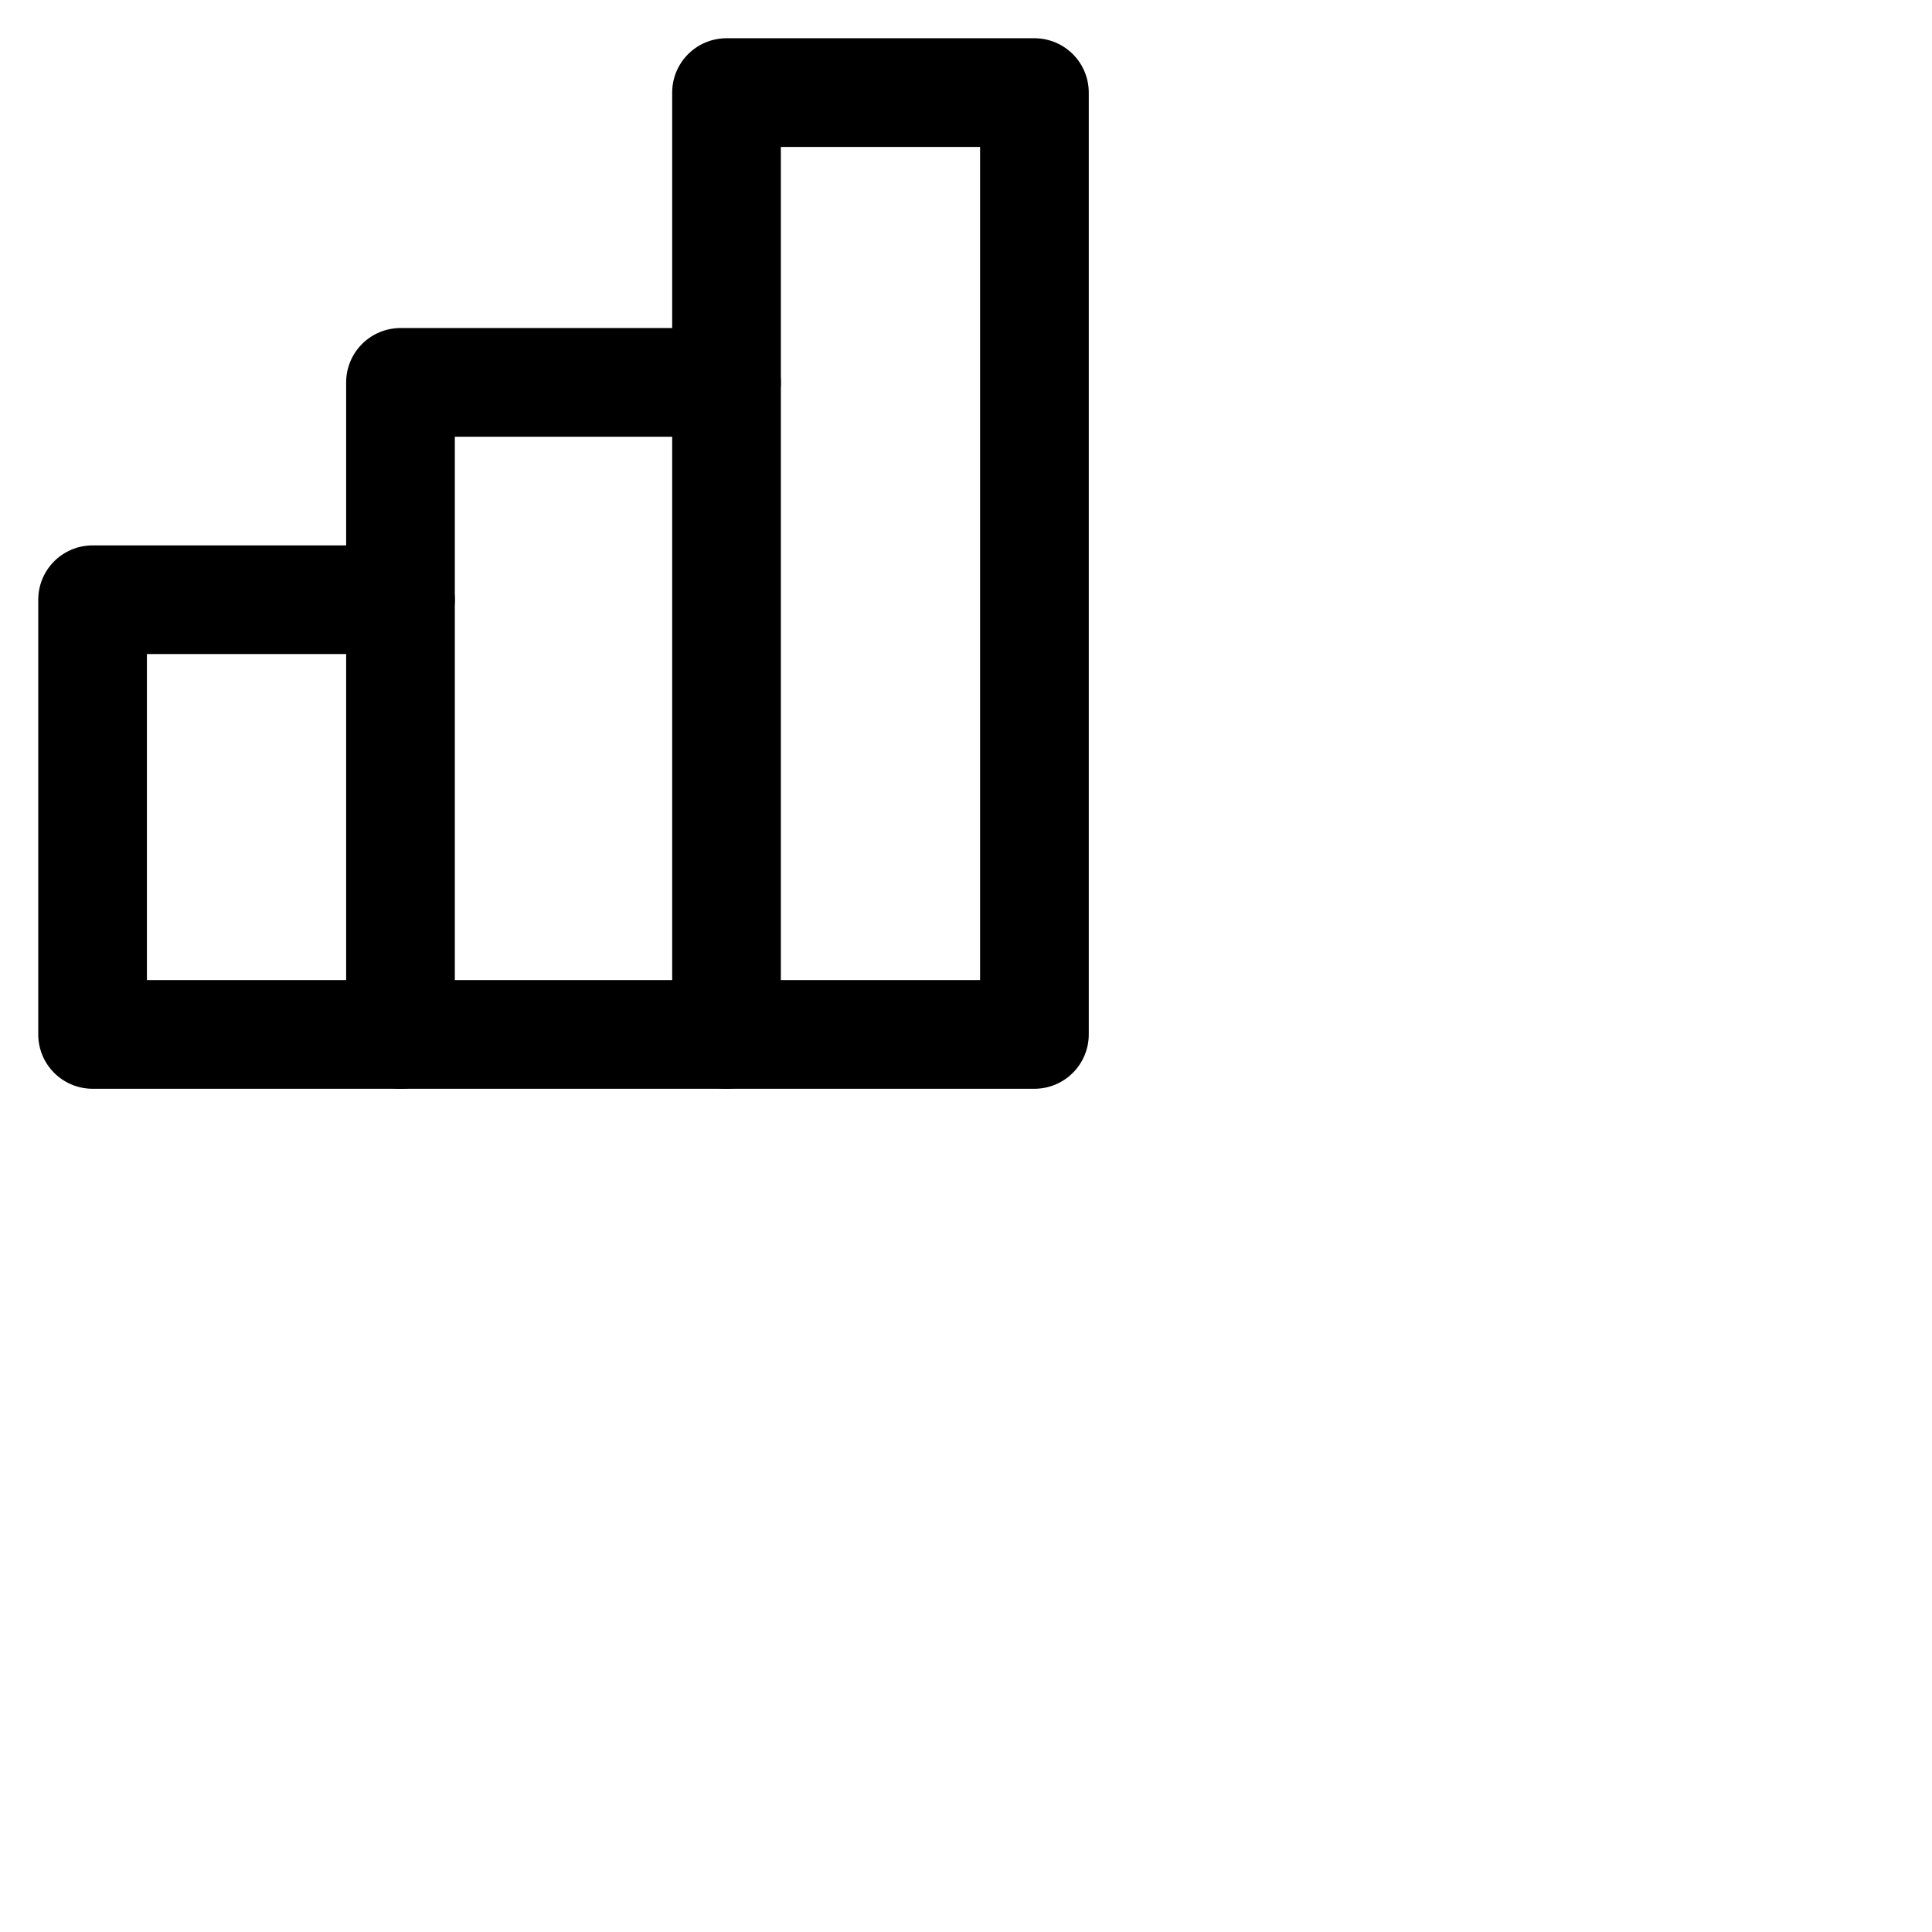
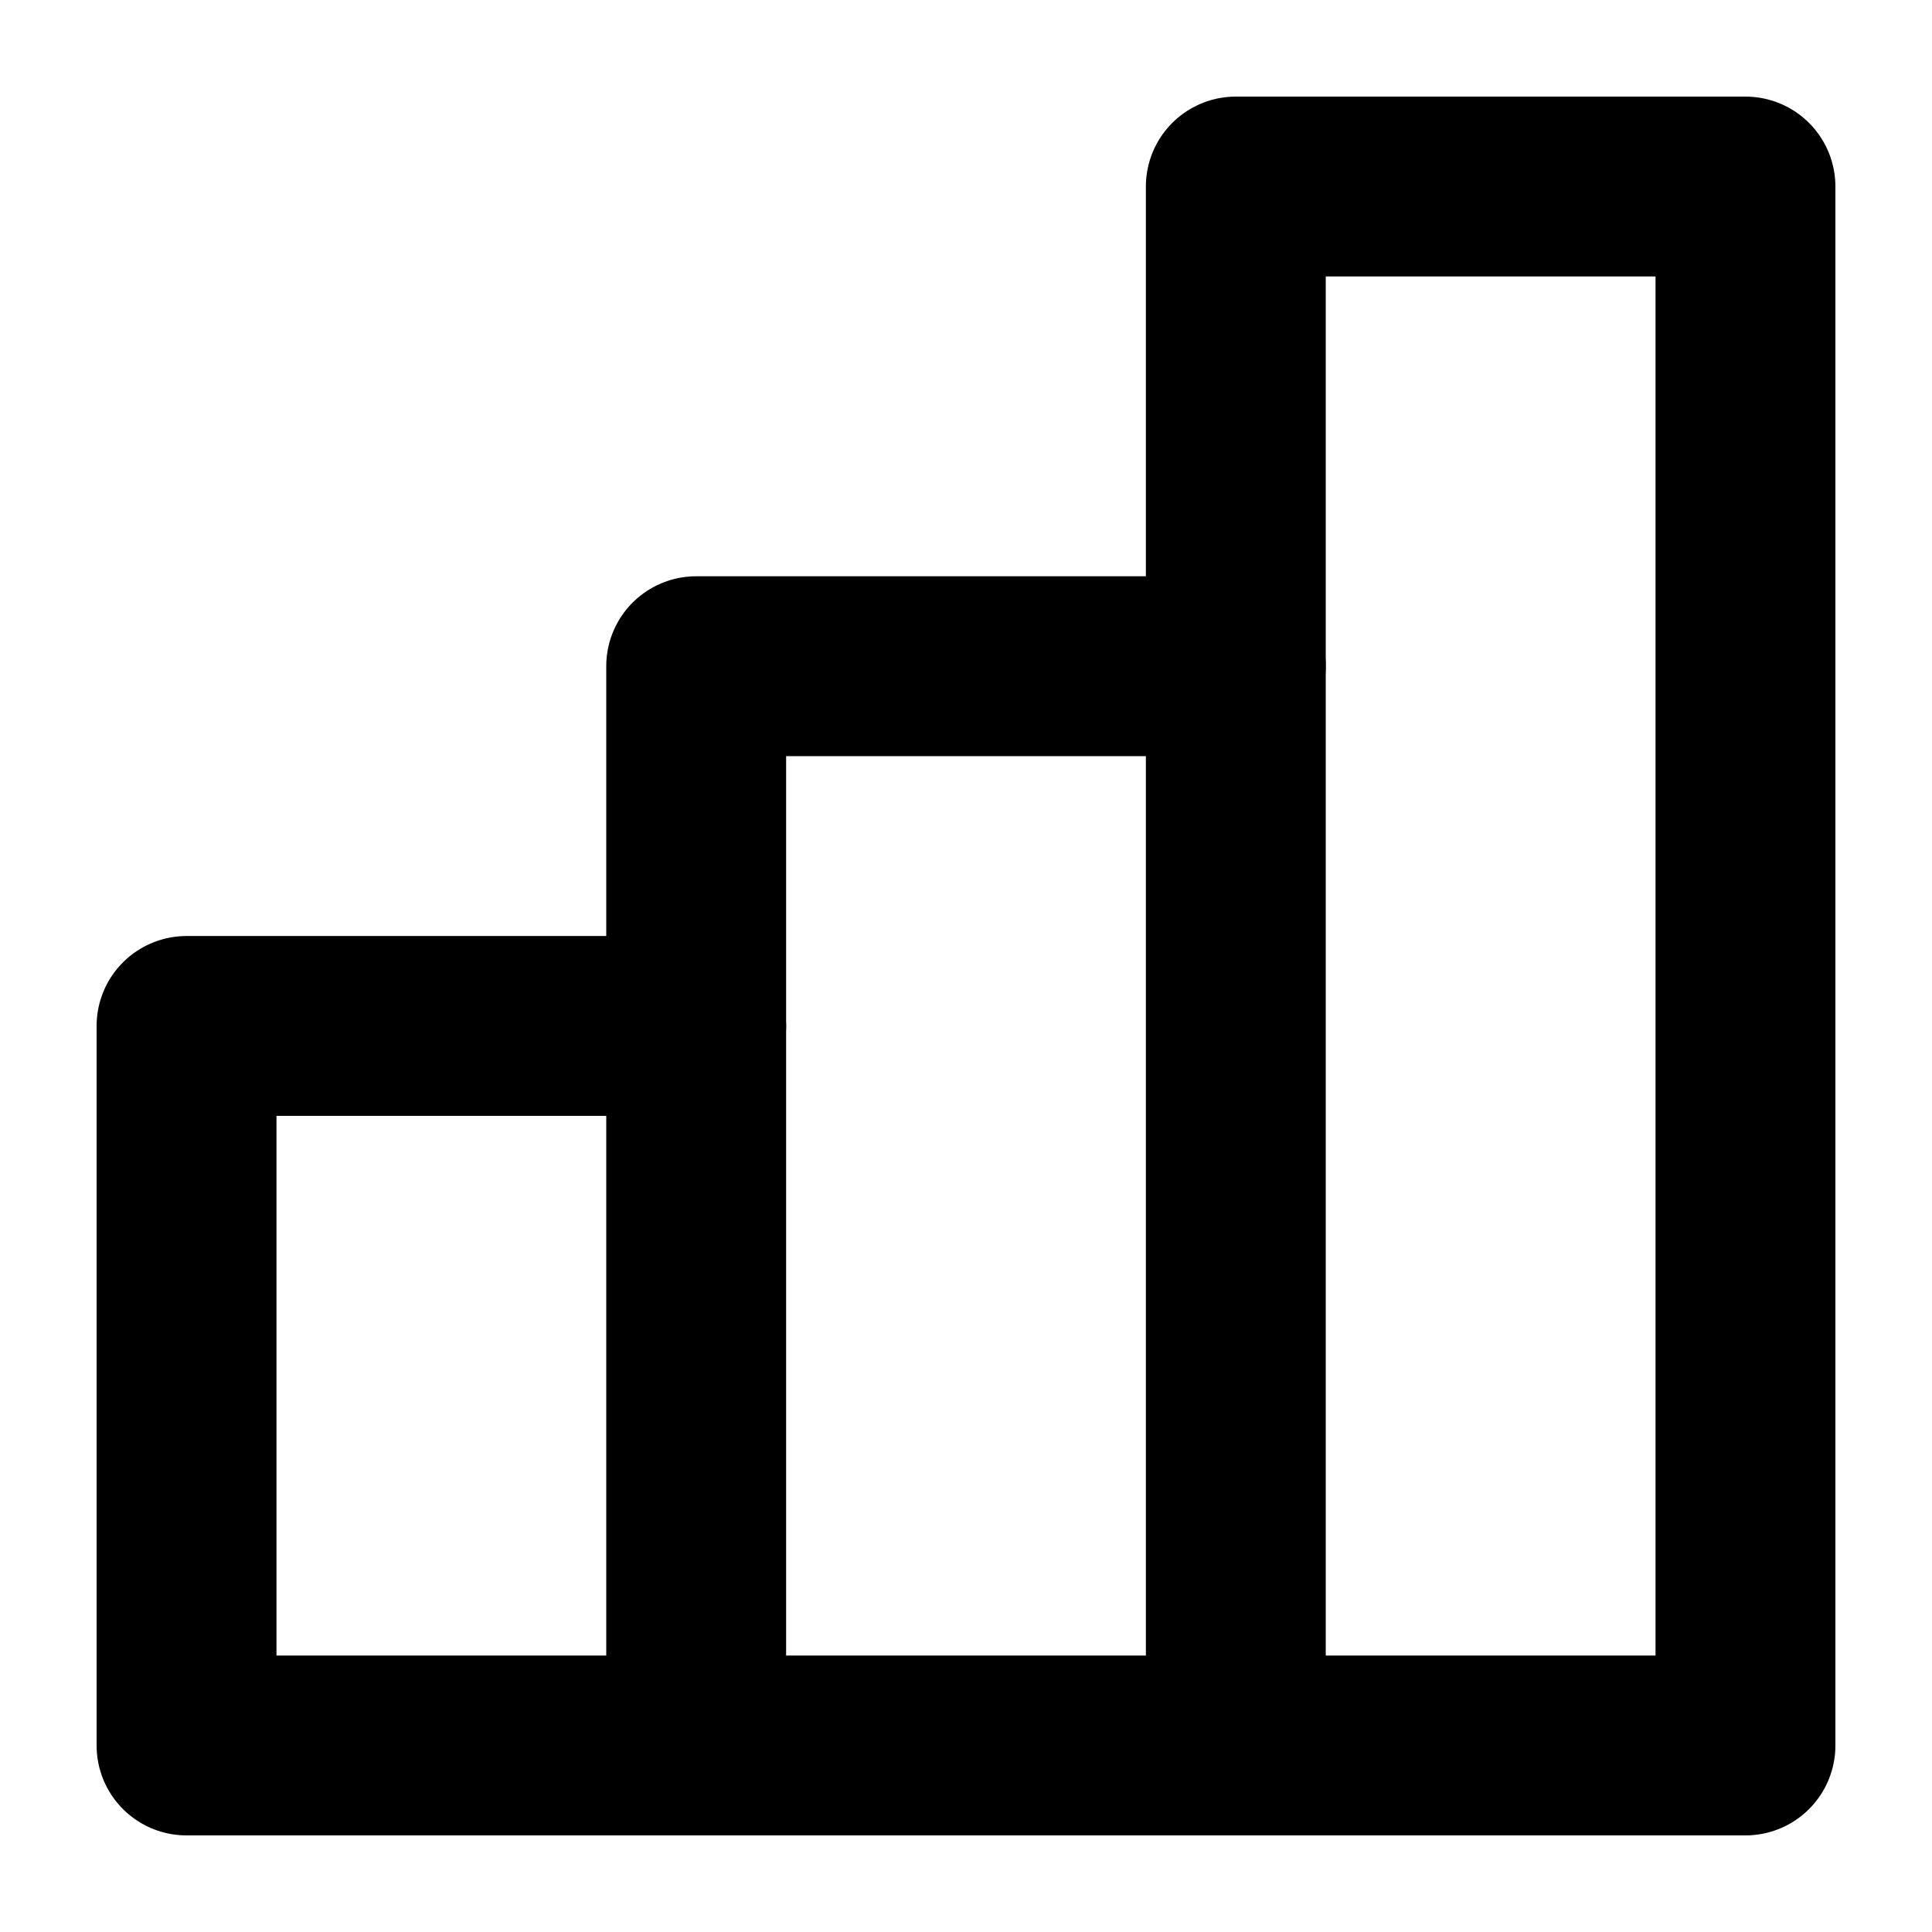
- <svg xmlns="http://www.w3.org/2000/svg" viewBox="0 0 24 24" stroke-width="1.5" style="background-color: #ffffff2b">
+ <svg xmlns="http://www.w3.org/2000/svg" viewBox="-0.25 -0.25 14.5 14.5" stroke-width="1.5" style="background-color: transparent">
  <g transform="matrix(0.9,0,0,0.9,0.7,0.7)">
    <g>
-       <polyline points="4.75 7.5 0.5 7.5 0.5 13.5 4.75 13.5" fill="none" stroke="#000000" stroke-linecap="round" stroke-linejoin="round" />
-       <polyline points="9.25 4.5 4.75 4.5 4.75 13.5 9.25 13.5" fill="none" stroke="#000000" stroke-linecap="round" stroke-linejoin="round" />
-       <rect x="9.25" y="0.5" width="4.25" height="13" fill="none" stroke="#000000" stroke-linecap="round" stroke-linejoin="round" />
+       <polyline points="4.75 7.5 0.5 7.5 0.5 13.5 4.75 13.5" fill="none" stroke="currentColor" stroke-linecap="round" stroke-linejoin="round" />
+       <polyline points="9.25 4.5 4.75 4.5 4.75 13.5 9.25 13.5" fill="none" stroke="currentColor" stroke-linecap="round" stroke-linejoin="round" />
+       <rect x="9.25" y="0.5" width="4.25" height="13" fill="none" stroke="currentColor" stroke-linecap="round" stroke-linejoin="round" />
    </g>
  </g>
</svg>
